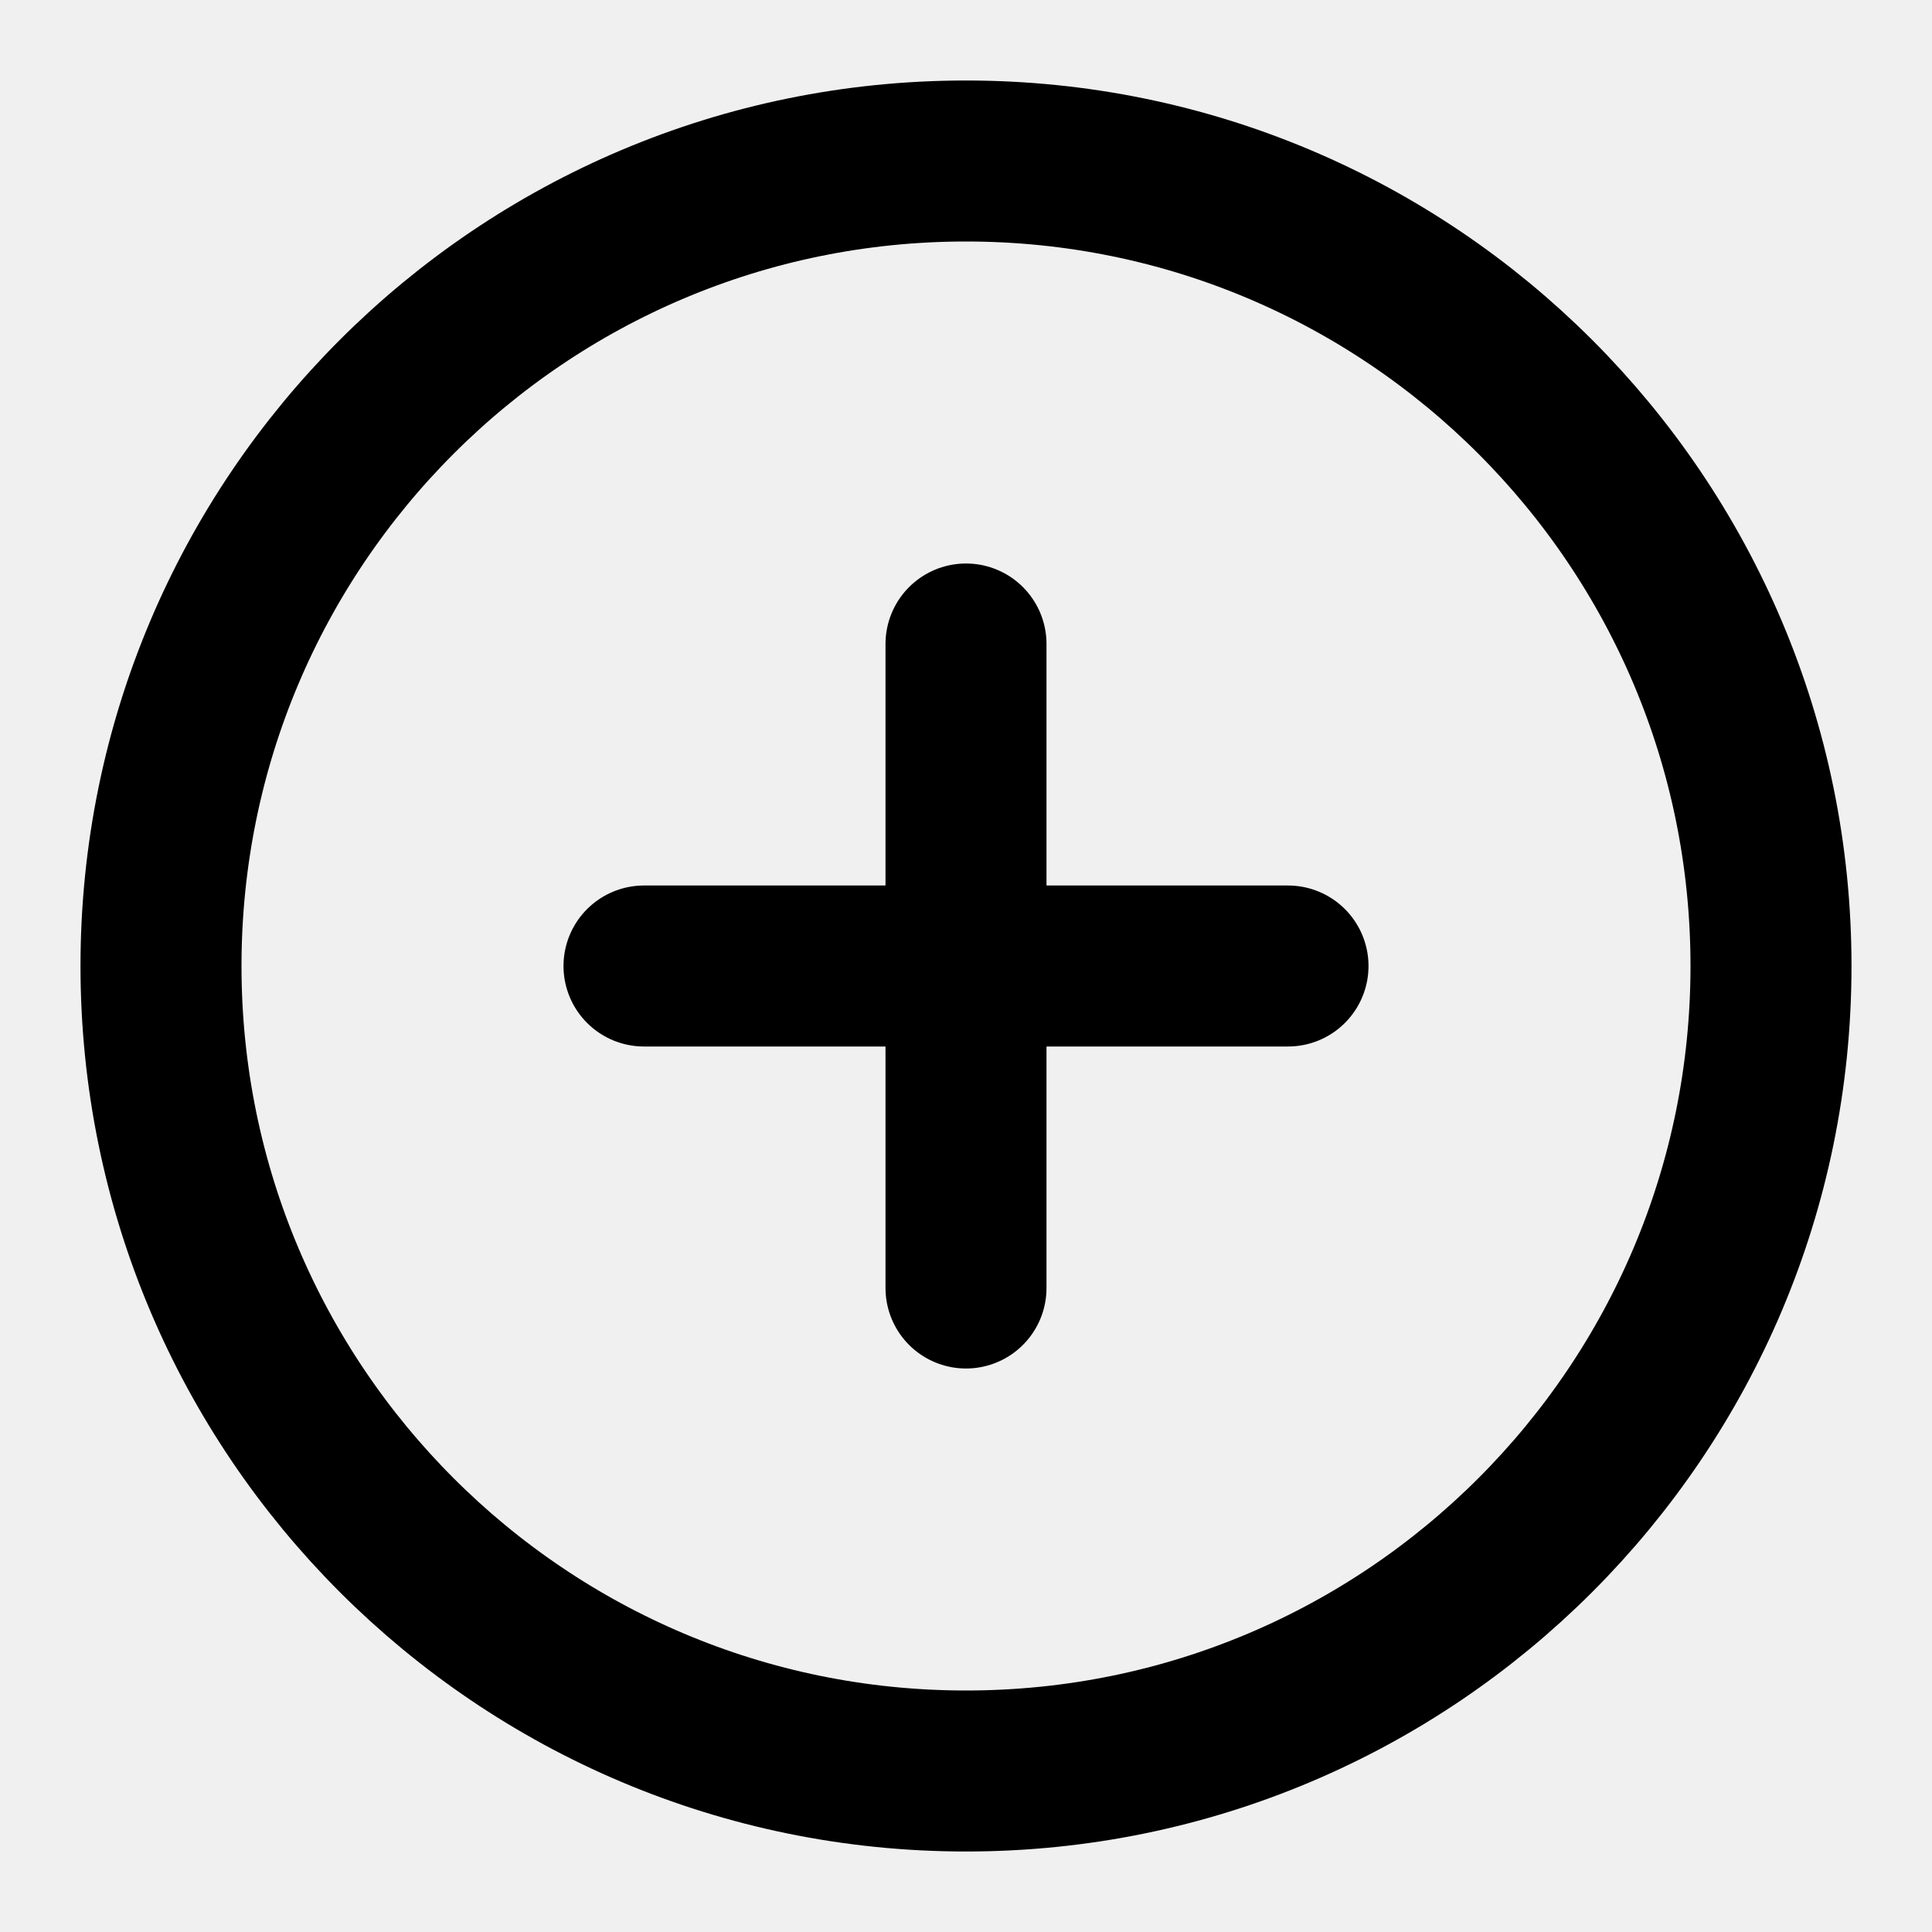
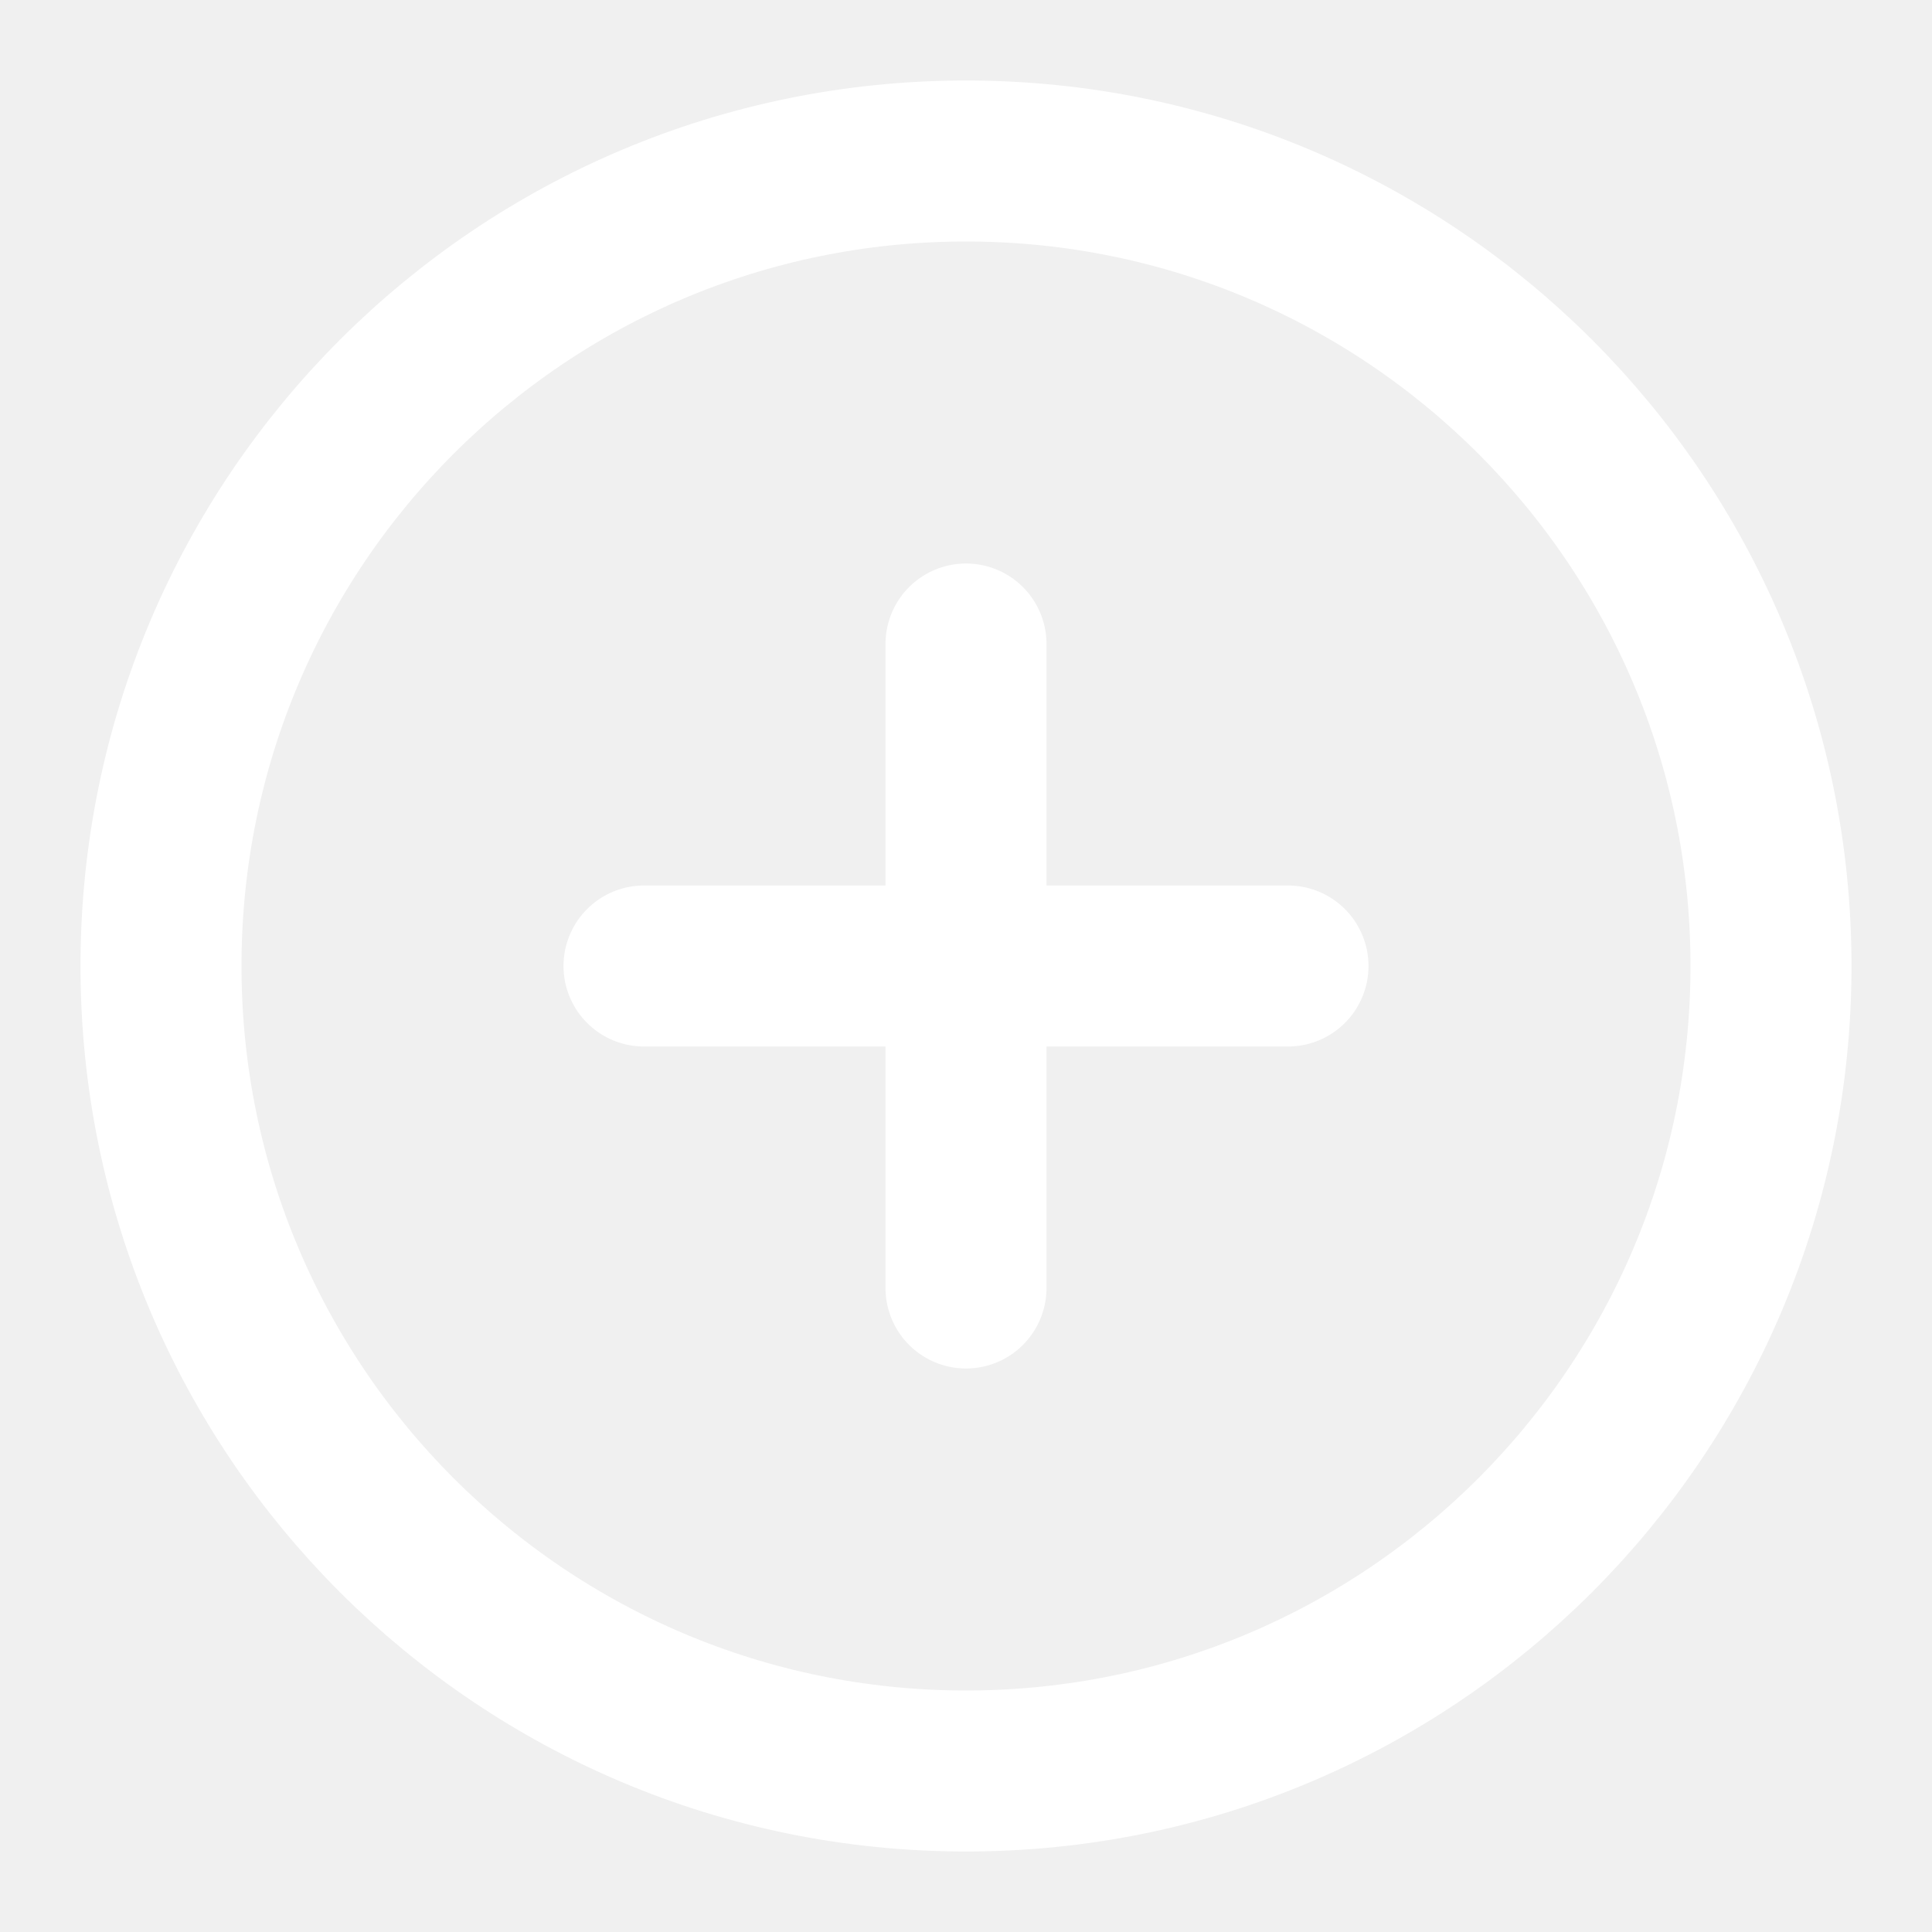
- <svg xmlns="http://www.w3.org/2000/svg" width="24" height="24" viewBox="0 0 24 24" fill="none" stroke="currentColor" stroke-width="2" stroke-linecap="round" stroke-linejoin="round">
+ <svg xmlns="http://www.w3.org/2000/svg" width="24" height="24" viewBox="0 0 24 24" fill="none" stroke="#FFFFFF" stroke-width="2" stroke-linecap="round" stroke-linejoin="round">
  <circle cx="12" cy="12" r="10" />
  <line x1="12" y1="8" x2="12" y2="16" />
  <line x1="8" y1="12" x2="16" y2="12" />
</svg>
